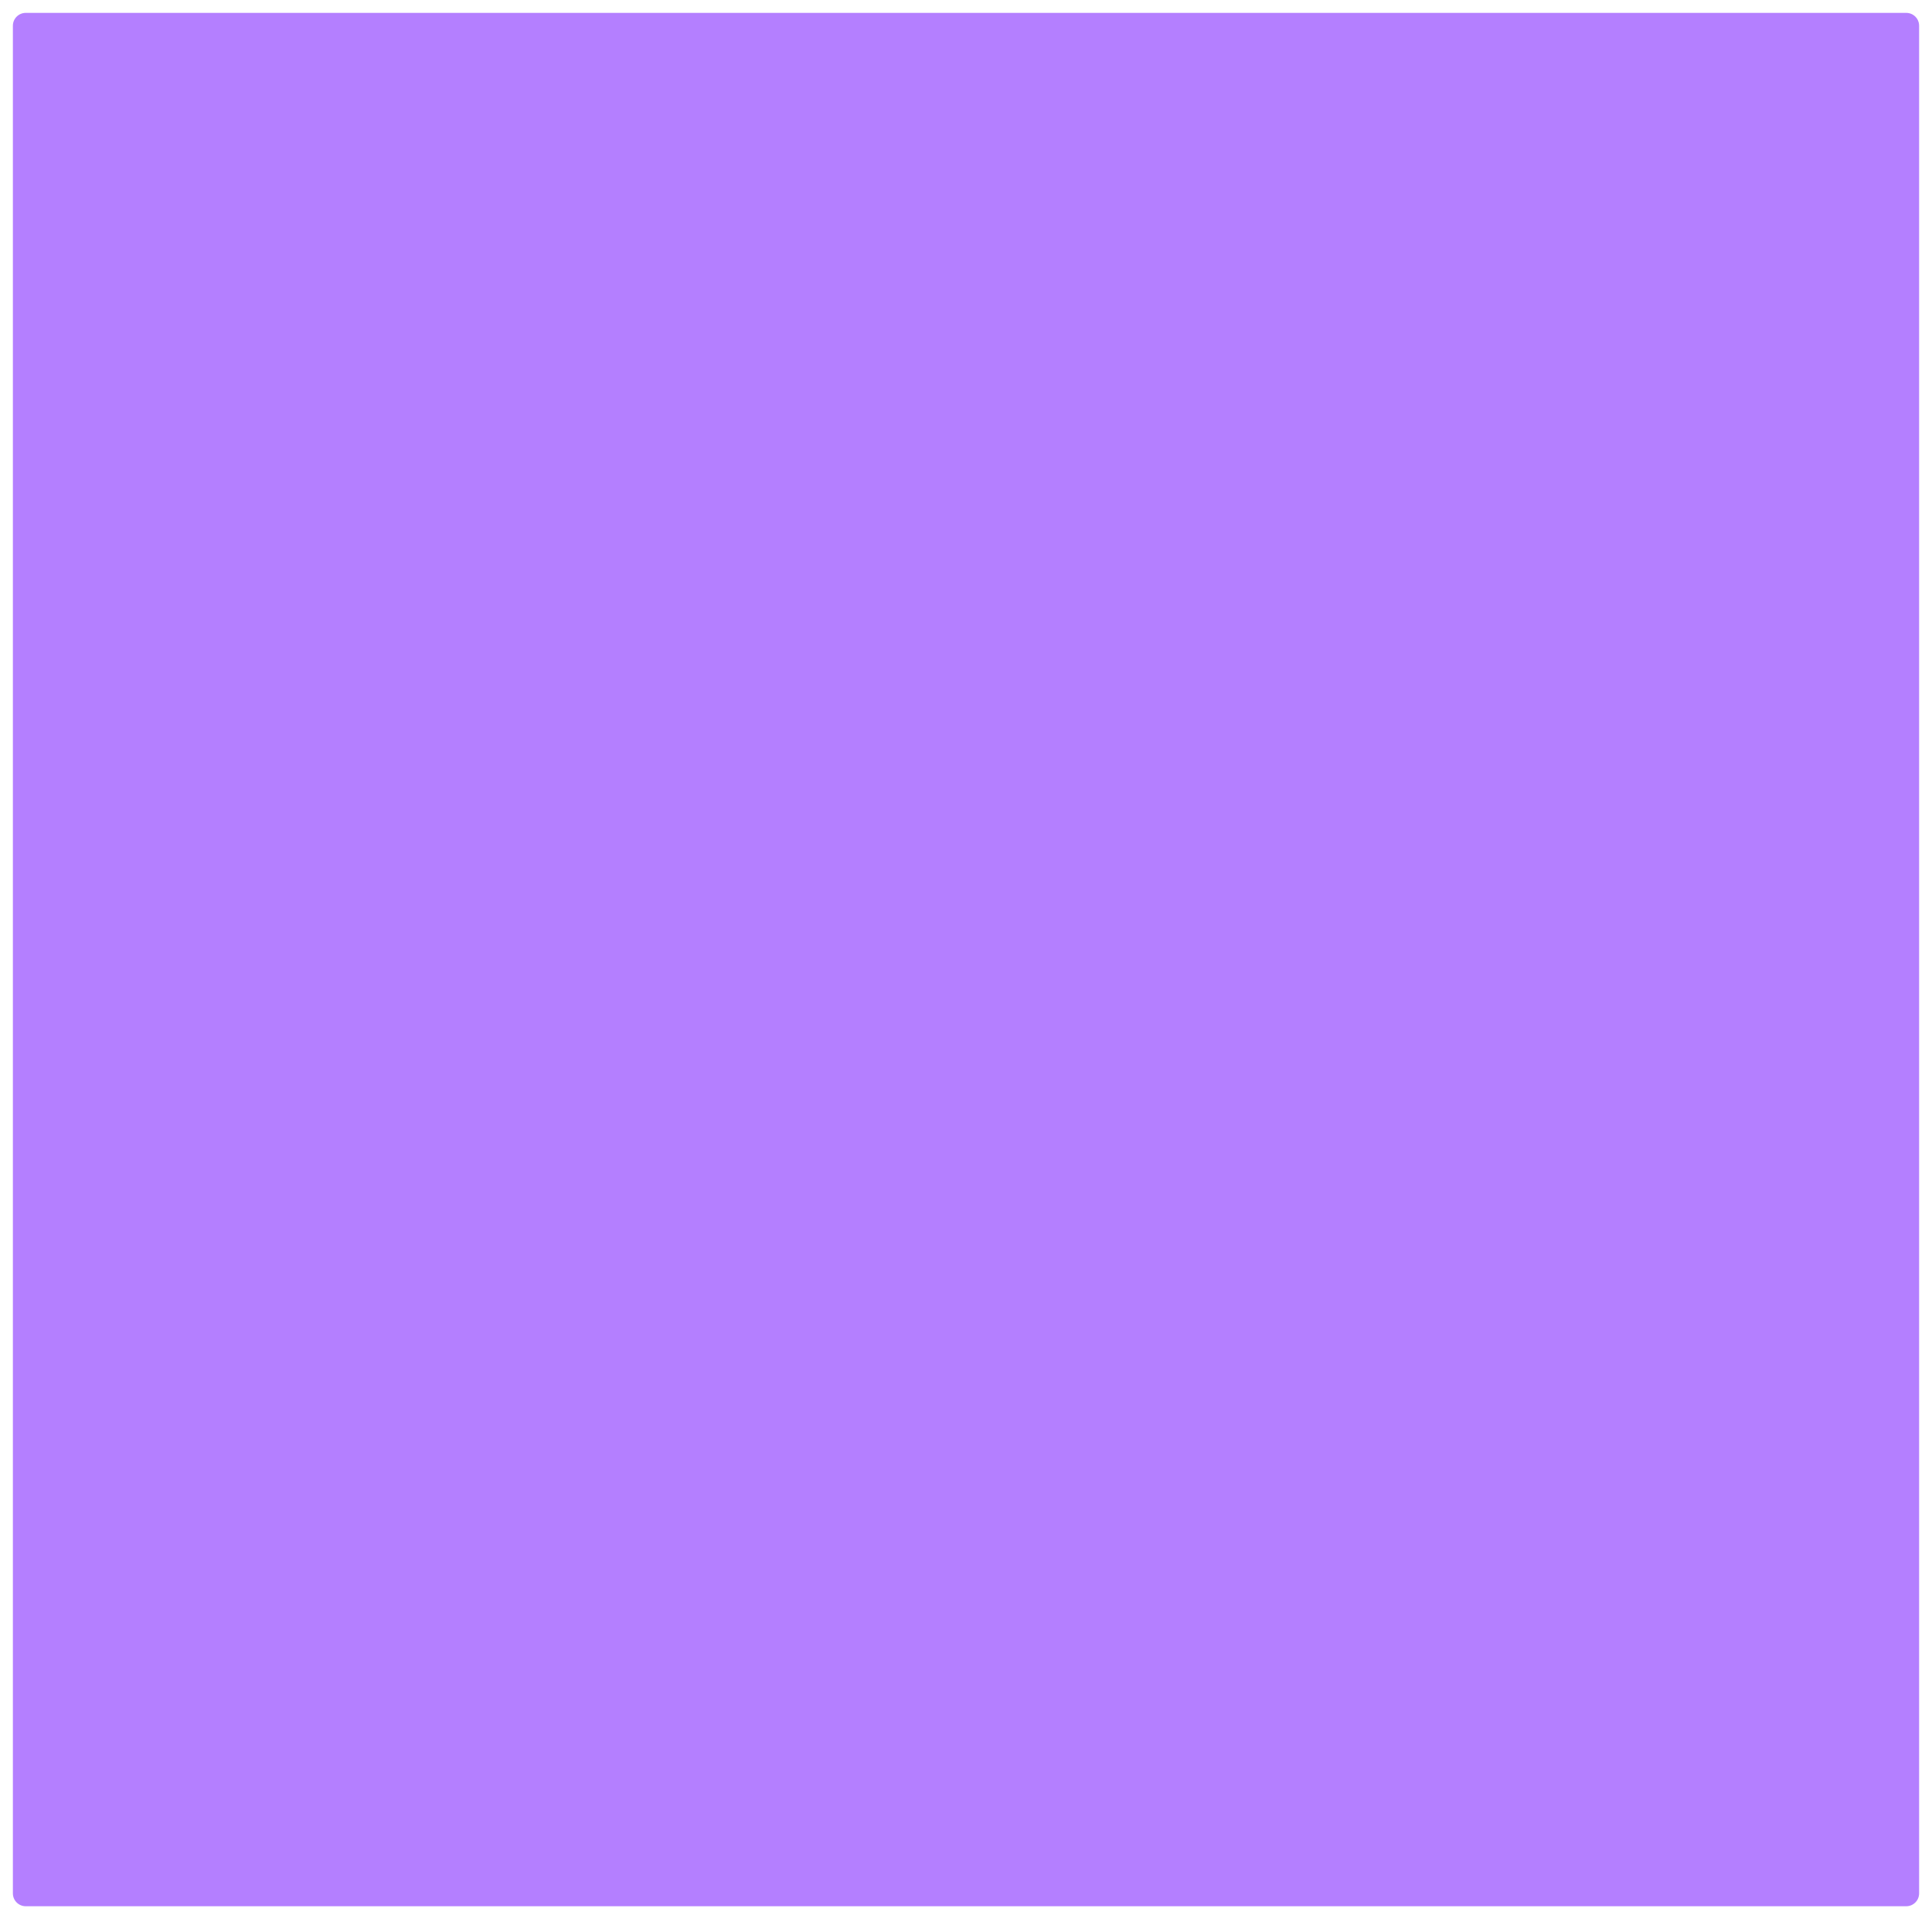
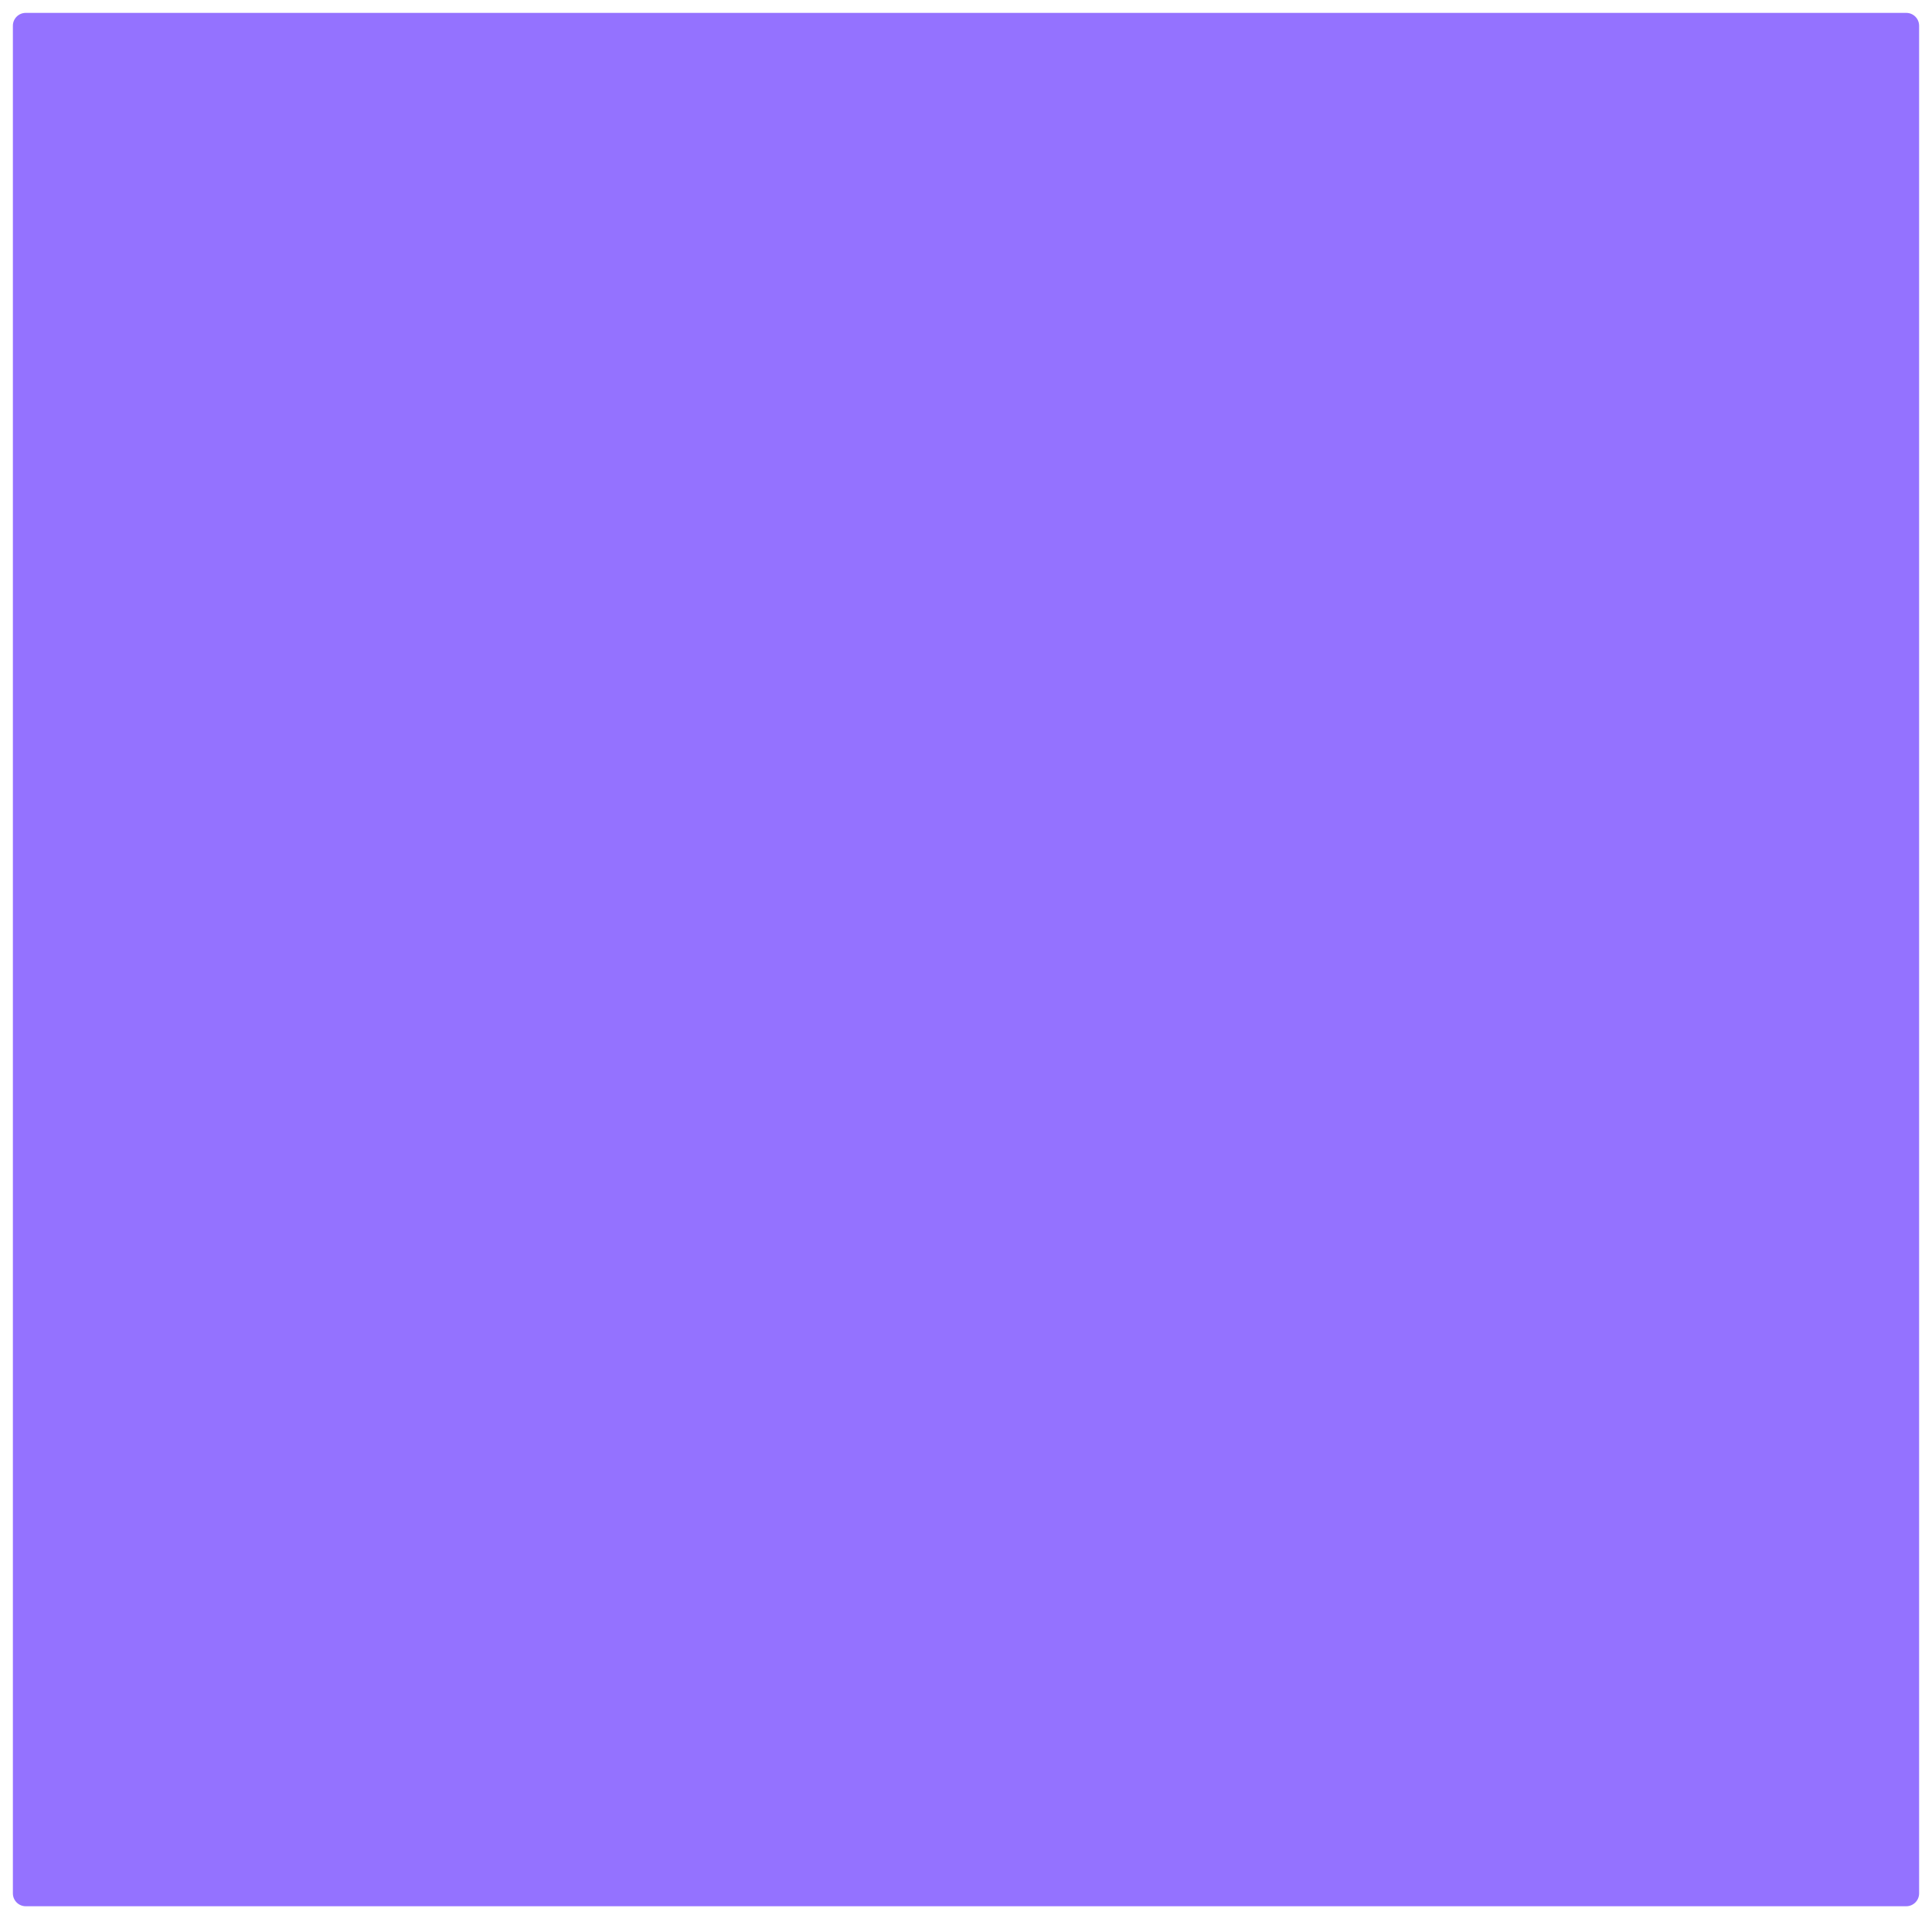
<svg xmlns="http://www.w3.org/2000/svg" xmlns:ns1="http://www.openswatchbook.org/uri/2009/osb" xmlns:xlink="http://www.w3.org/1999/xlink" width="150" height="150" viewBox="0 0 150 150" id="svg2" version="1.1">
  <defs id="defs4">
    <linearGradient id="selected_bg_color" ns1:paint="solid">
-       <stop style="stop-color:#b47fff;stop-opacity:1;" offset="0" id="stop4138" />
+       <stop style="stop-color:#9472ff;stop-opacity:1;" offset="0" id="stop4138" />
    </linearGradient>
    <clipPath id="clipPath6">
      <rect y="1040.22" x="505" height="150" width="150" opacity="0.2" fill-rule="evenodd" color="#000000" rx="42" id="rect8" />
    </clipPath>
    <linearGradient xlink:href="#selected_bg_color" id="linearGradient4140" x1="75" y1="1" x2="75" y2="148" gradientUnits="userSpaceOnUse" />
  </defs>
  <rect style="fill:url(#linearGradient4140);fill-opacity:1;stroke-width:0;stroke-miterlimit:4;stroke-dasharray:none" id="rect2995" width="148" height="147" x="1" y="1" transform="translate(-1e-5,0)" ry="1" />
</svg>
